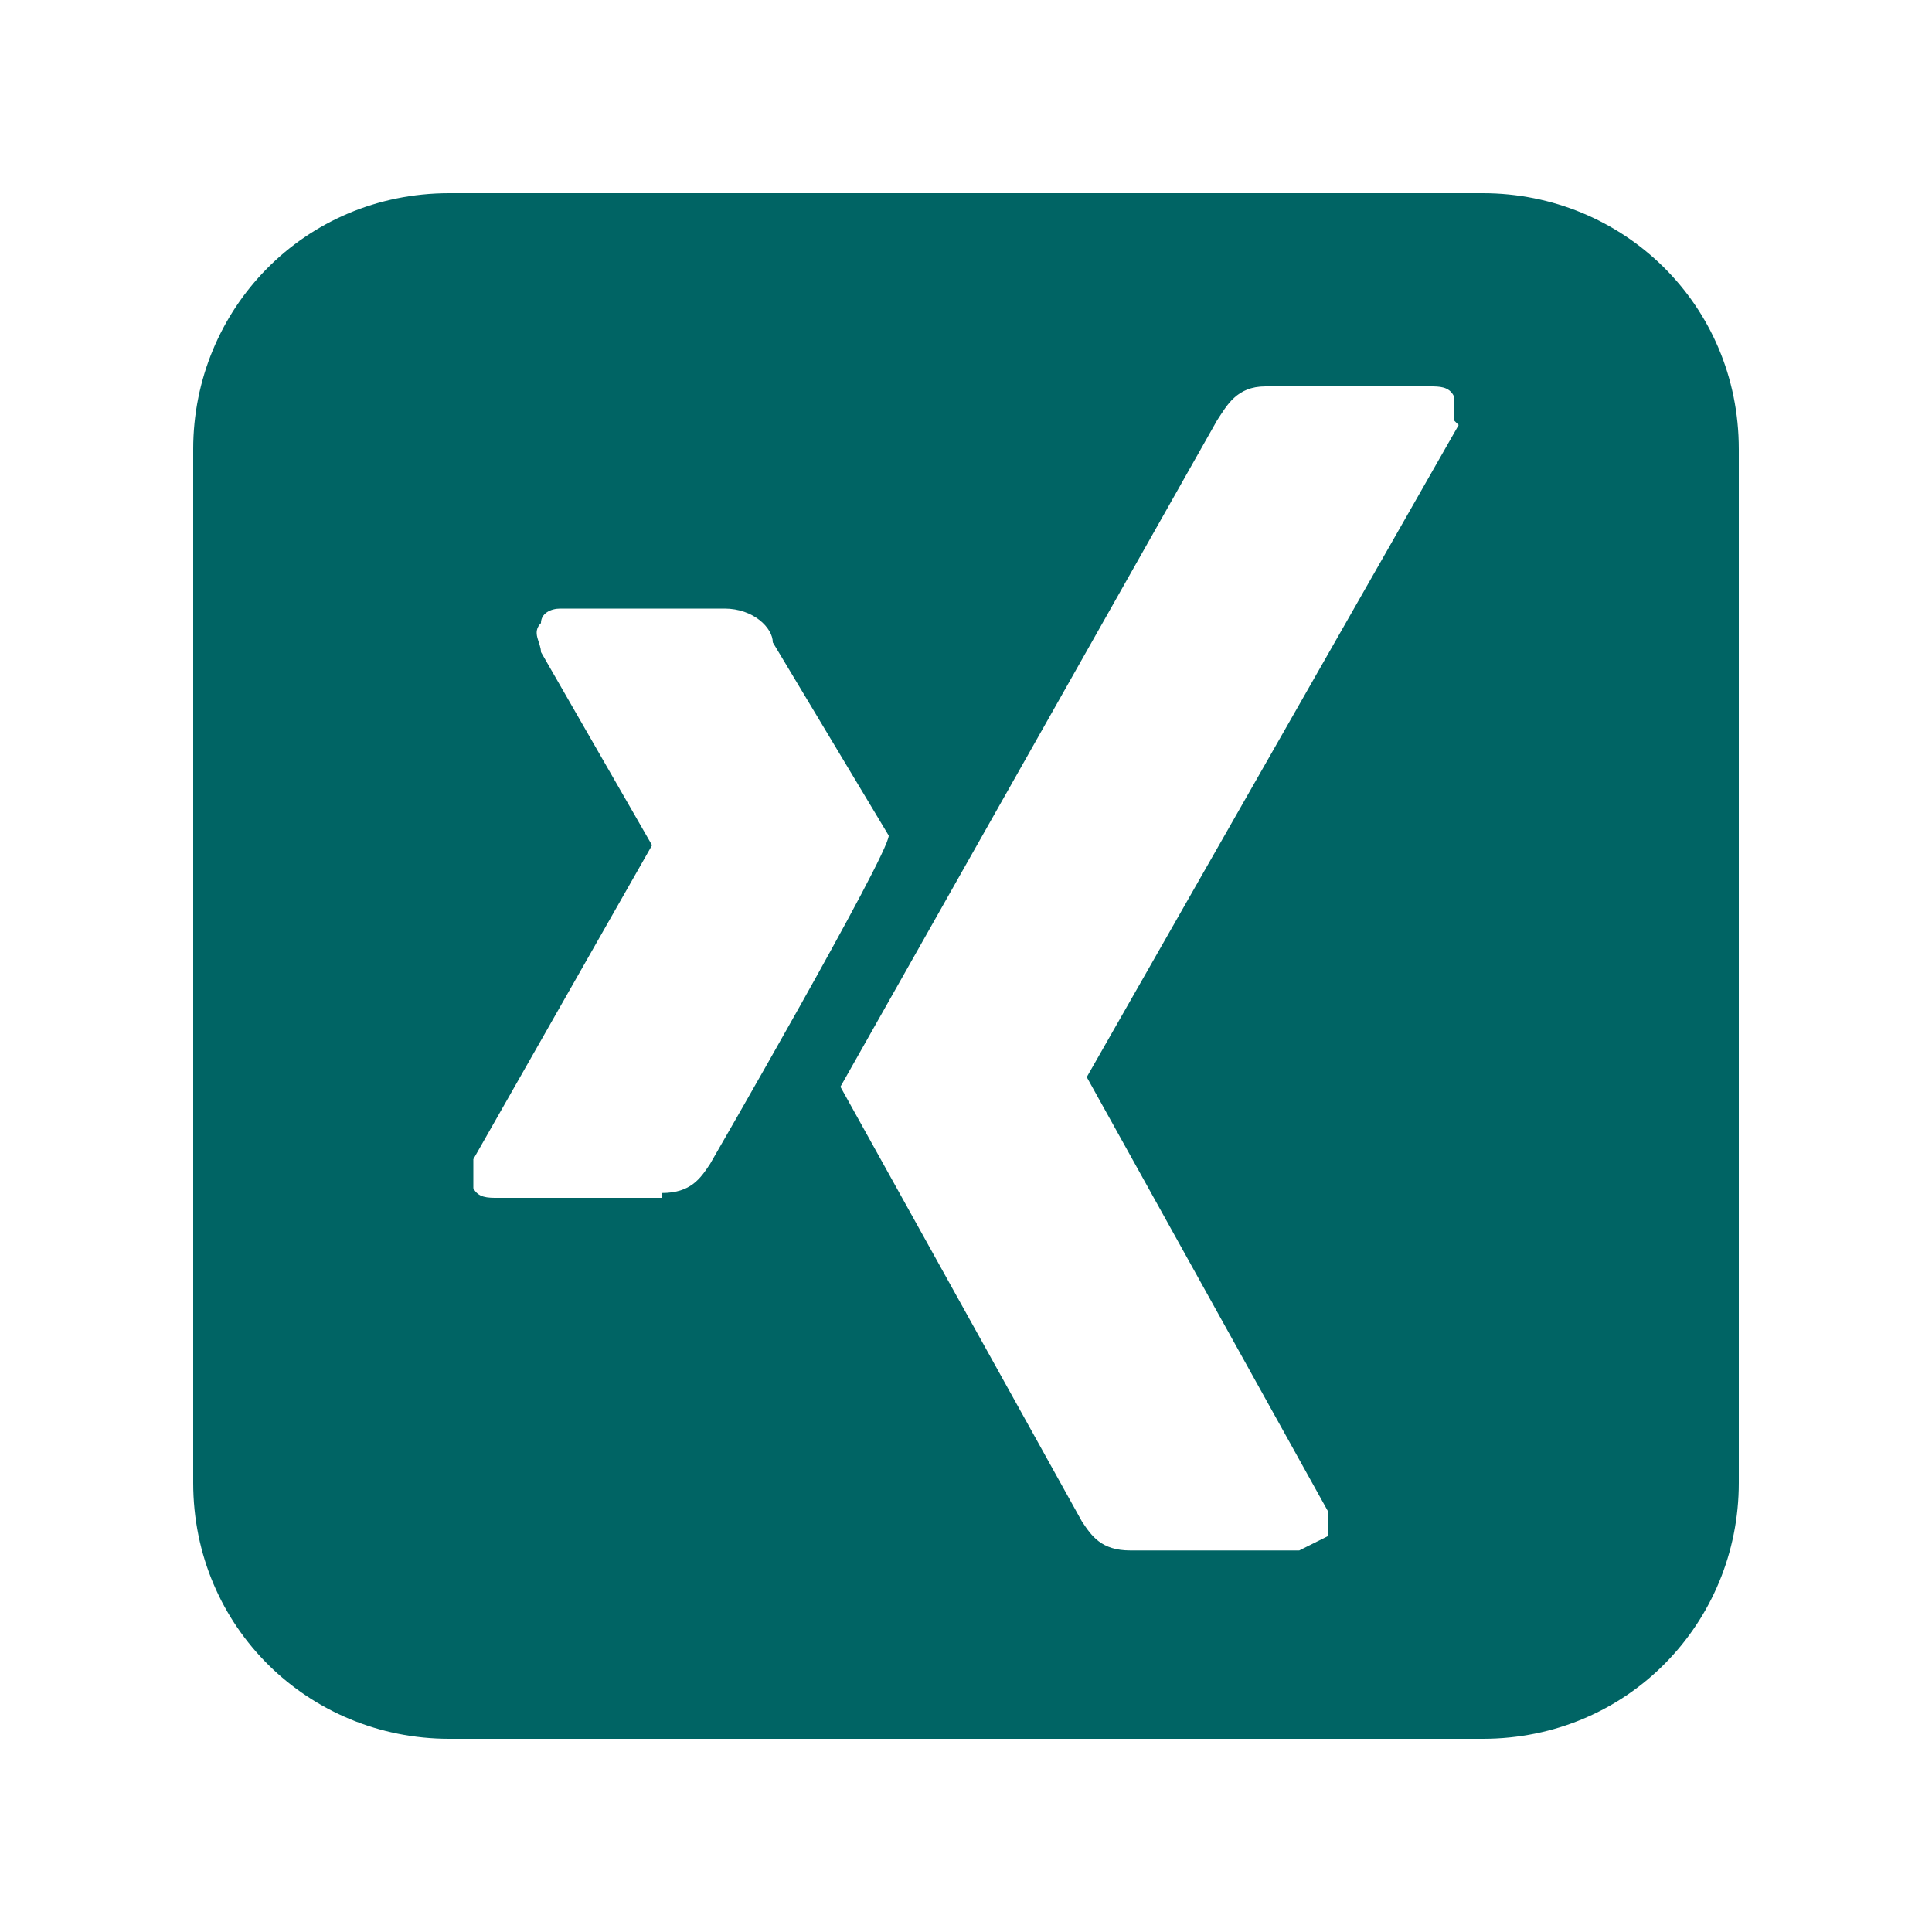
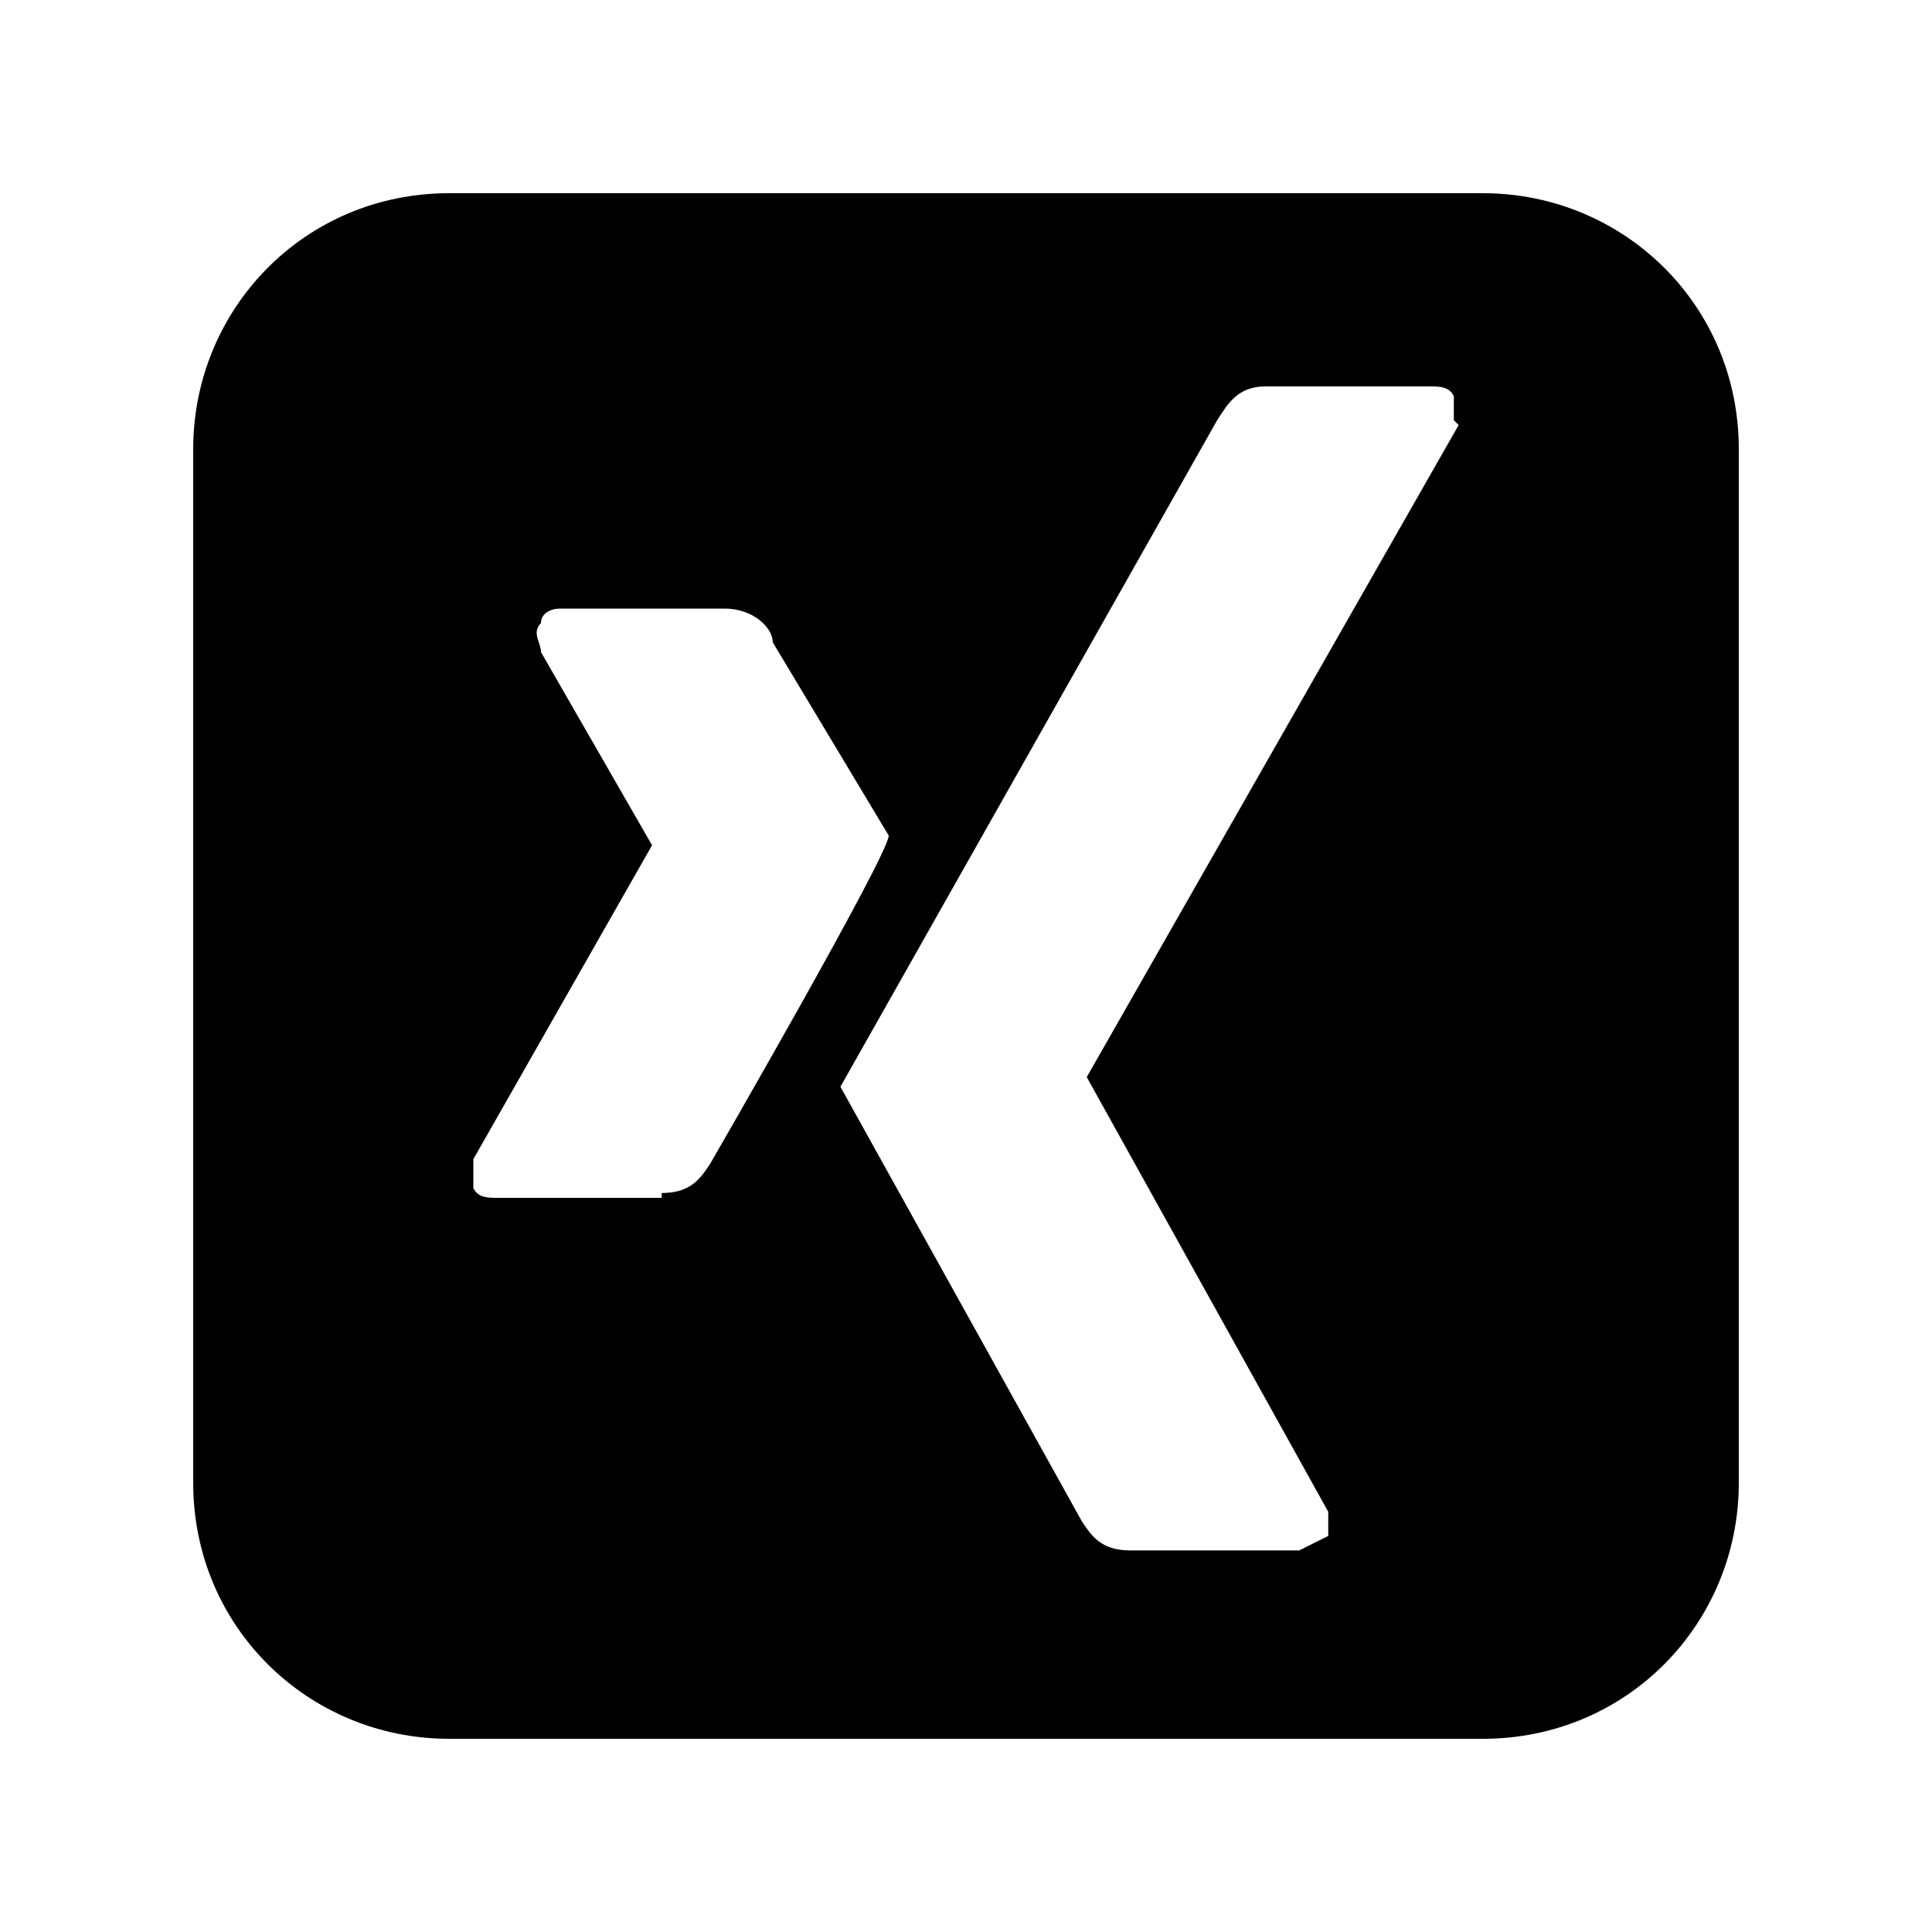
<svg xmlns="http://www.w3.org/2000/svg" width="32" height="32" viewBox="-4 -4 40 40">
-   <path d="M26.7 0H5.3C2.3 0 0 2.4 0 5.3v21.4c0 3 2.4 5.3 5.3 5.3h21.4c3 0 5.3-2.4 5.3-5.3V5.3c0-3-2.4-5.3-5.3-5.3zm-17 20.8H6.3c-.2 0-.4 0-.5-.2V20l3.7-6.5-2.3-4c0-.2-.2-.4 0-.6 0-.2.2-.3.4-.3H11c.6 0 1 .4 1 .7l2.4 4c0 .4-3.7 6.8-3.7 6.8-.2.3-.4.6-1 .6zm16.5-16l-7.7 13.5 5 9v.5l-.6.3h-3.5c-.6 0-.8-.3-1-.6l-5-9 7.8-13.8c.2-.3.4-.7 1-.7h3.4c.2 0 .4 0 .5.2v.5z" fill="#006464" />
+   <path d="M26.7 0H5.3C2.3 0 0 2.4 0 5.3v21.4c0 3 2.4 5.3 5.3 5.3h21.4c3 0 5.3-2.4 5.3-5.3V5.3c0-3-2.4-5.3-5.3-5.3zm-17 20.8H6.3c-.2 0-.4 0-.5-.2V20l3.7-6.5-2.3-4c0-.2-.2-.4 0-.6 0-.2.2-.3.4-.3H11c.6 0 1 .4 1 .7l2.4 4c0 .4-3.7 6.8-3.7 6.8-.2.3-.4.6-1 .6zm16.5-16l-7.7 13.5 5 9v.5l-.6.3h-3.5c-.6 0-.8-.3-1-.6l-5-9 7.8-13.8c.2-.3.4-.7 1-.7h3.4c.2 0 .4 0 .5.2v.5z" />
</svg>
